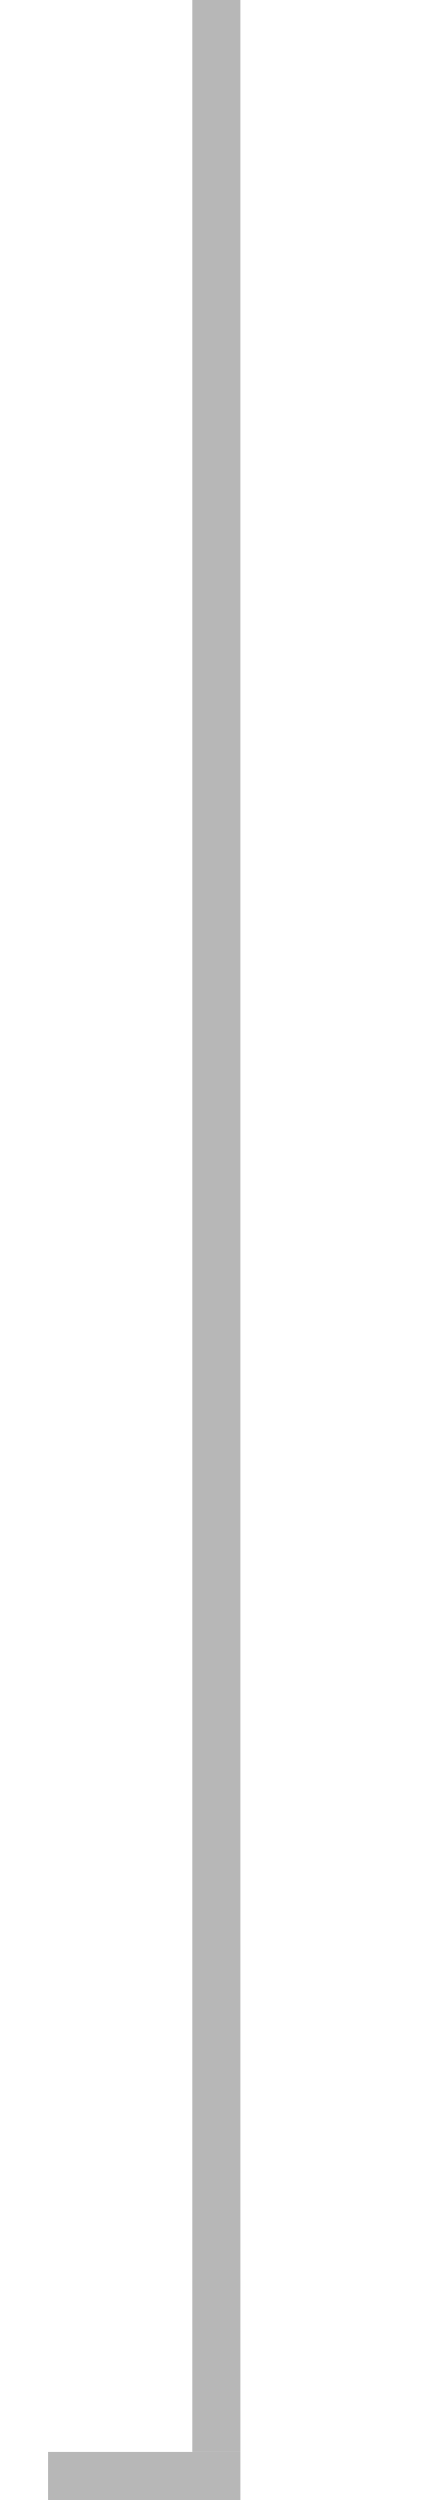
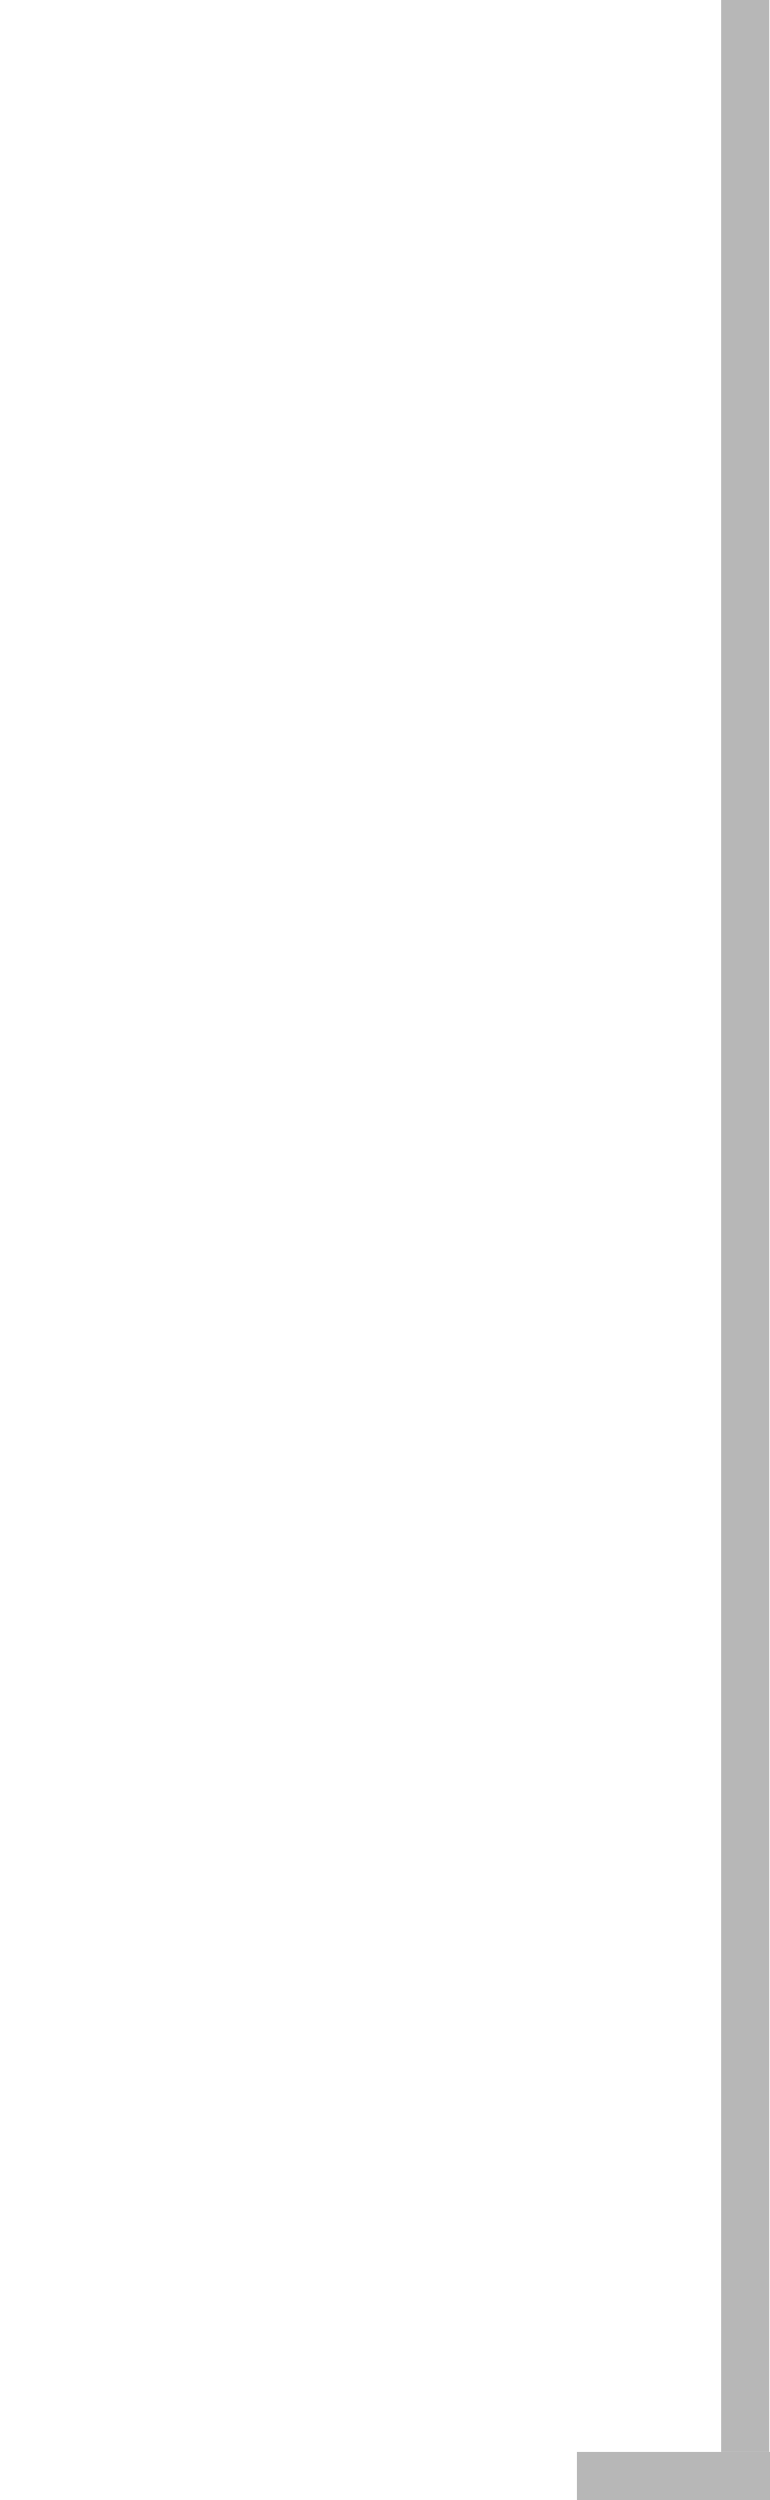
- <svg xmlns="http://www.w3.org/2000/svg" width="18" height="104" viewBox="0 0 18 104" fill="none">
-   <path d="M9 102V0" stroke="#B7B7B7" stroke-width="2" />
-   <rect x="2" y="102" width="8" height="2" fill="#B7B7B7" />
+ <svg xmlns="http://www.w3.org/2000/svg" width="32" height="104" viewBox="0 0 32 104" fill="none">
+   <path d="M31 102V0" stroke="#B7B7B7" stroke-width="2" />
+   <rect x="24" y="102" width="12" height="2" fill="#B7B7B7" />
</svg>
